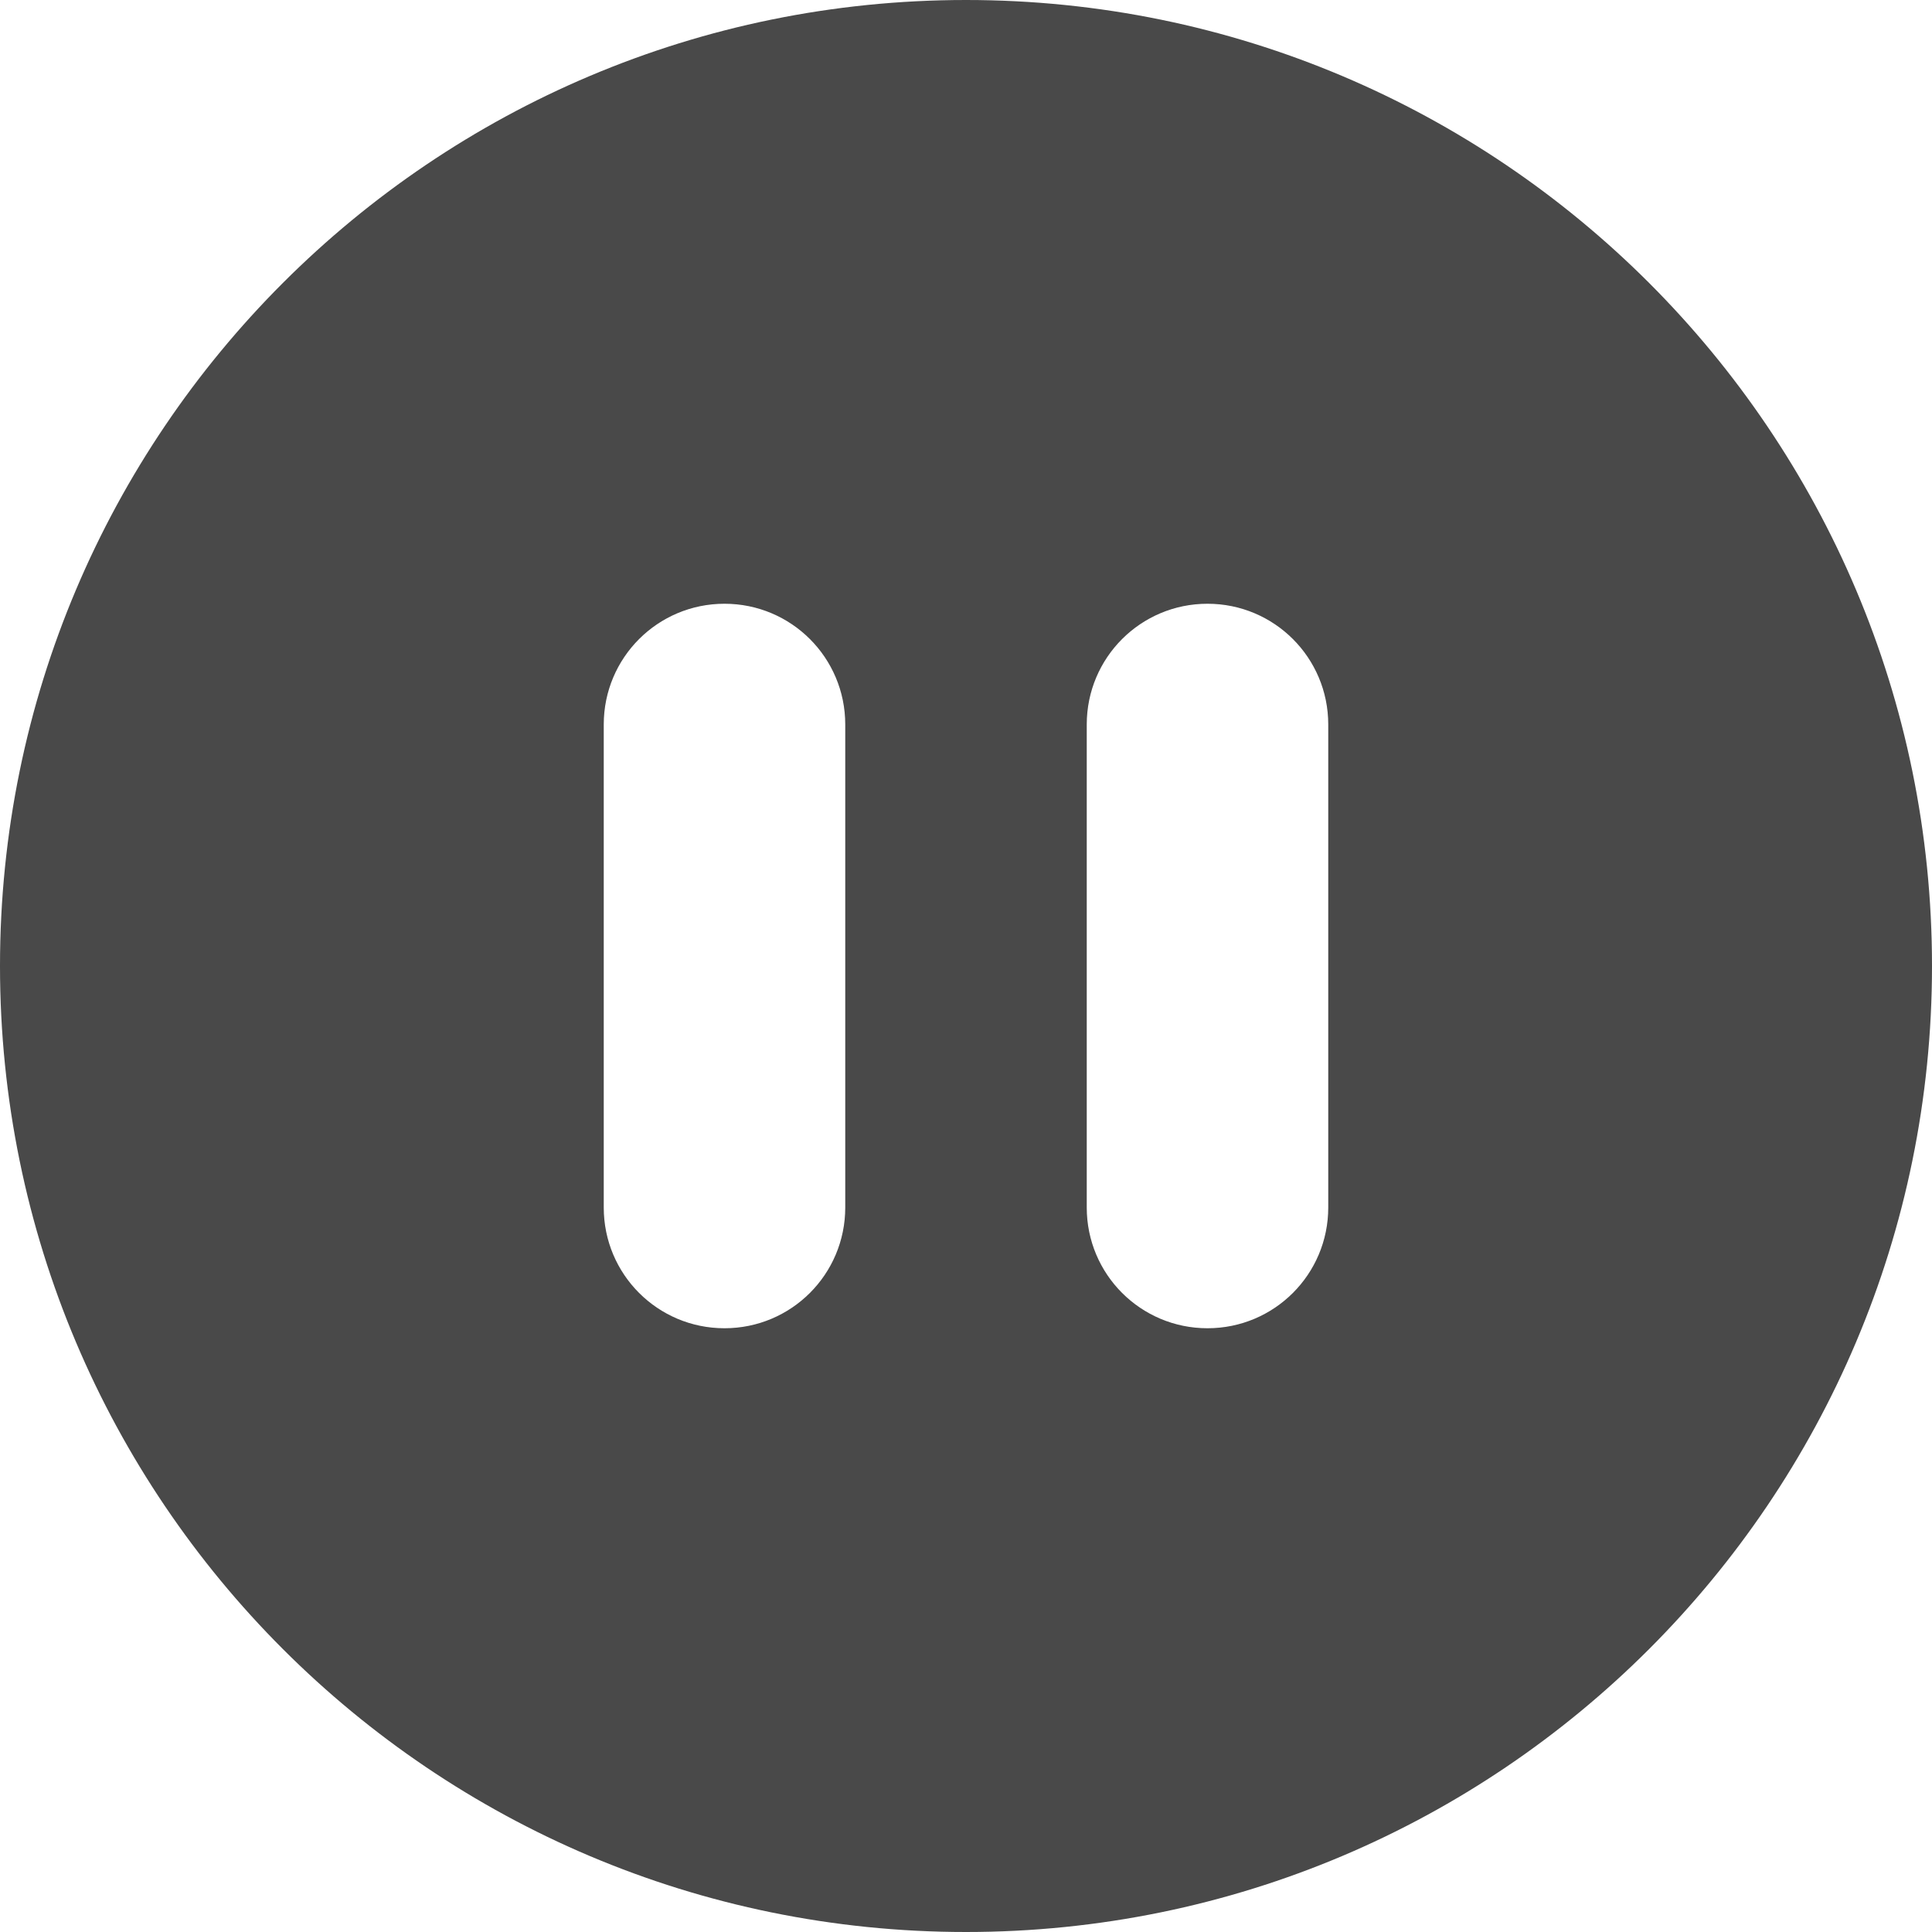
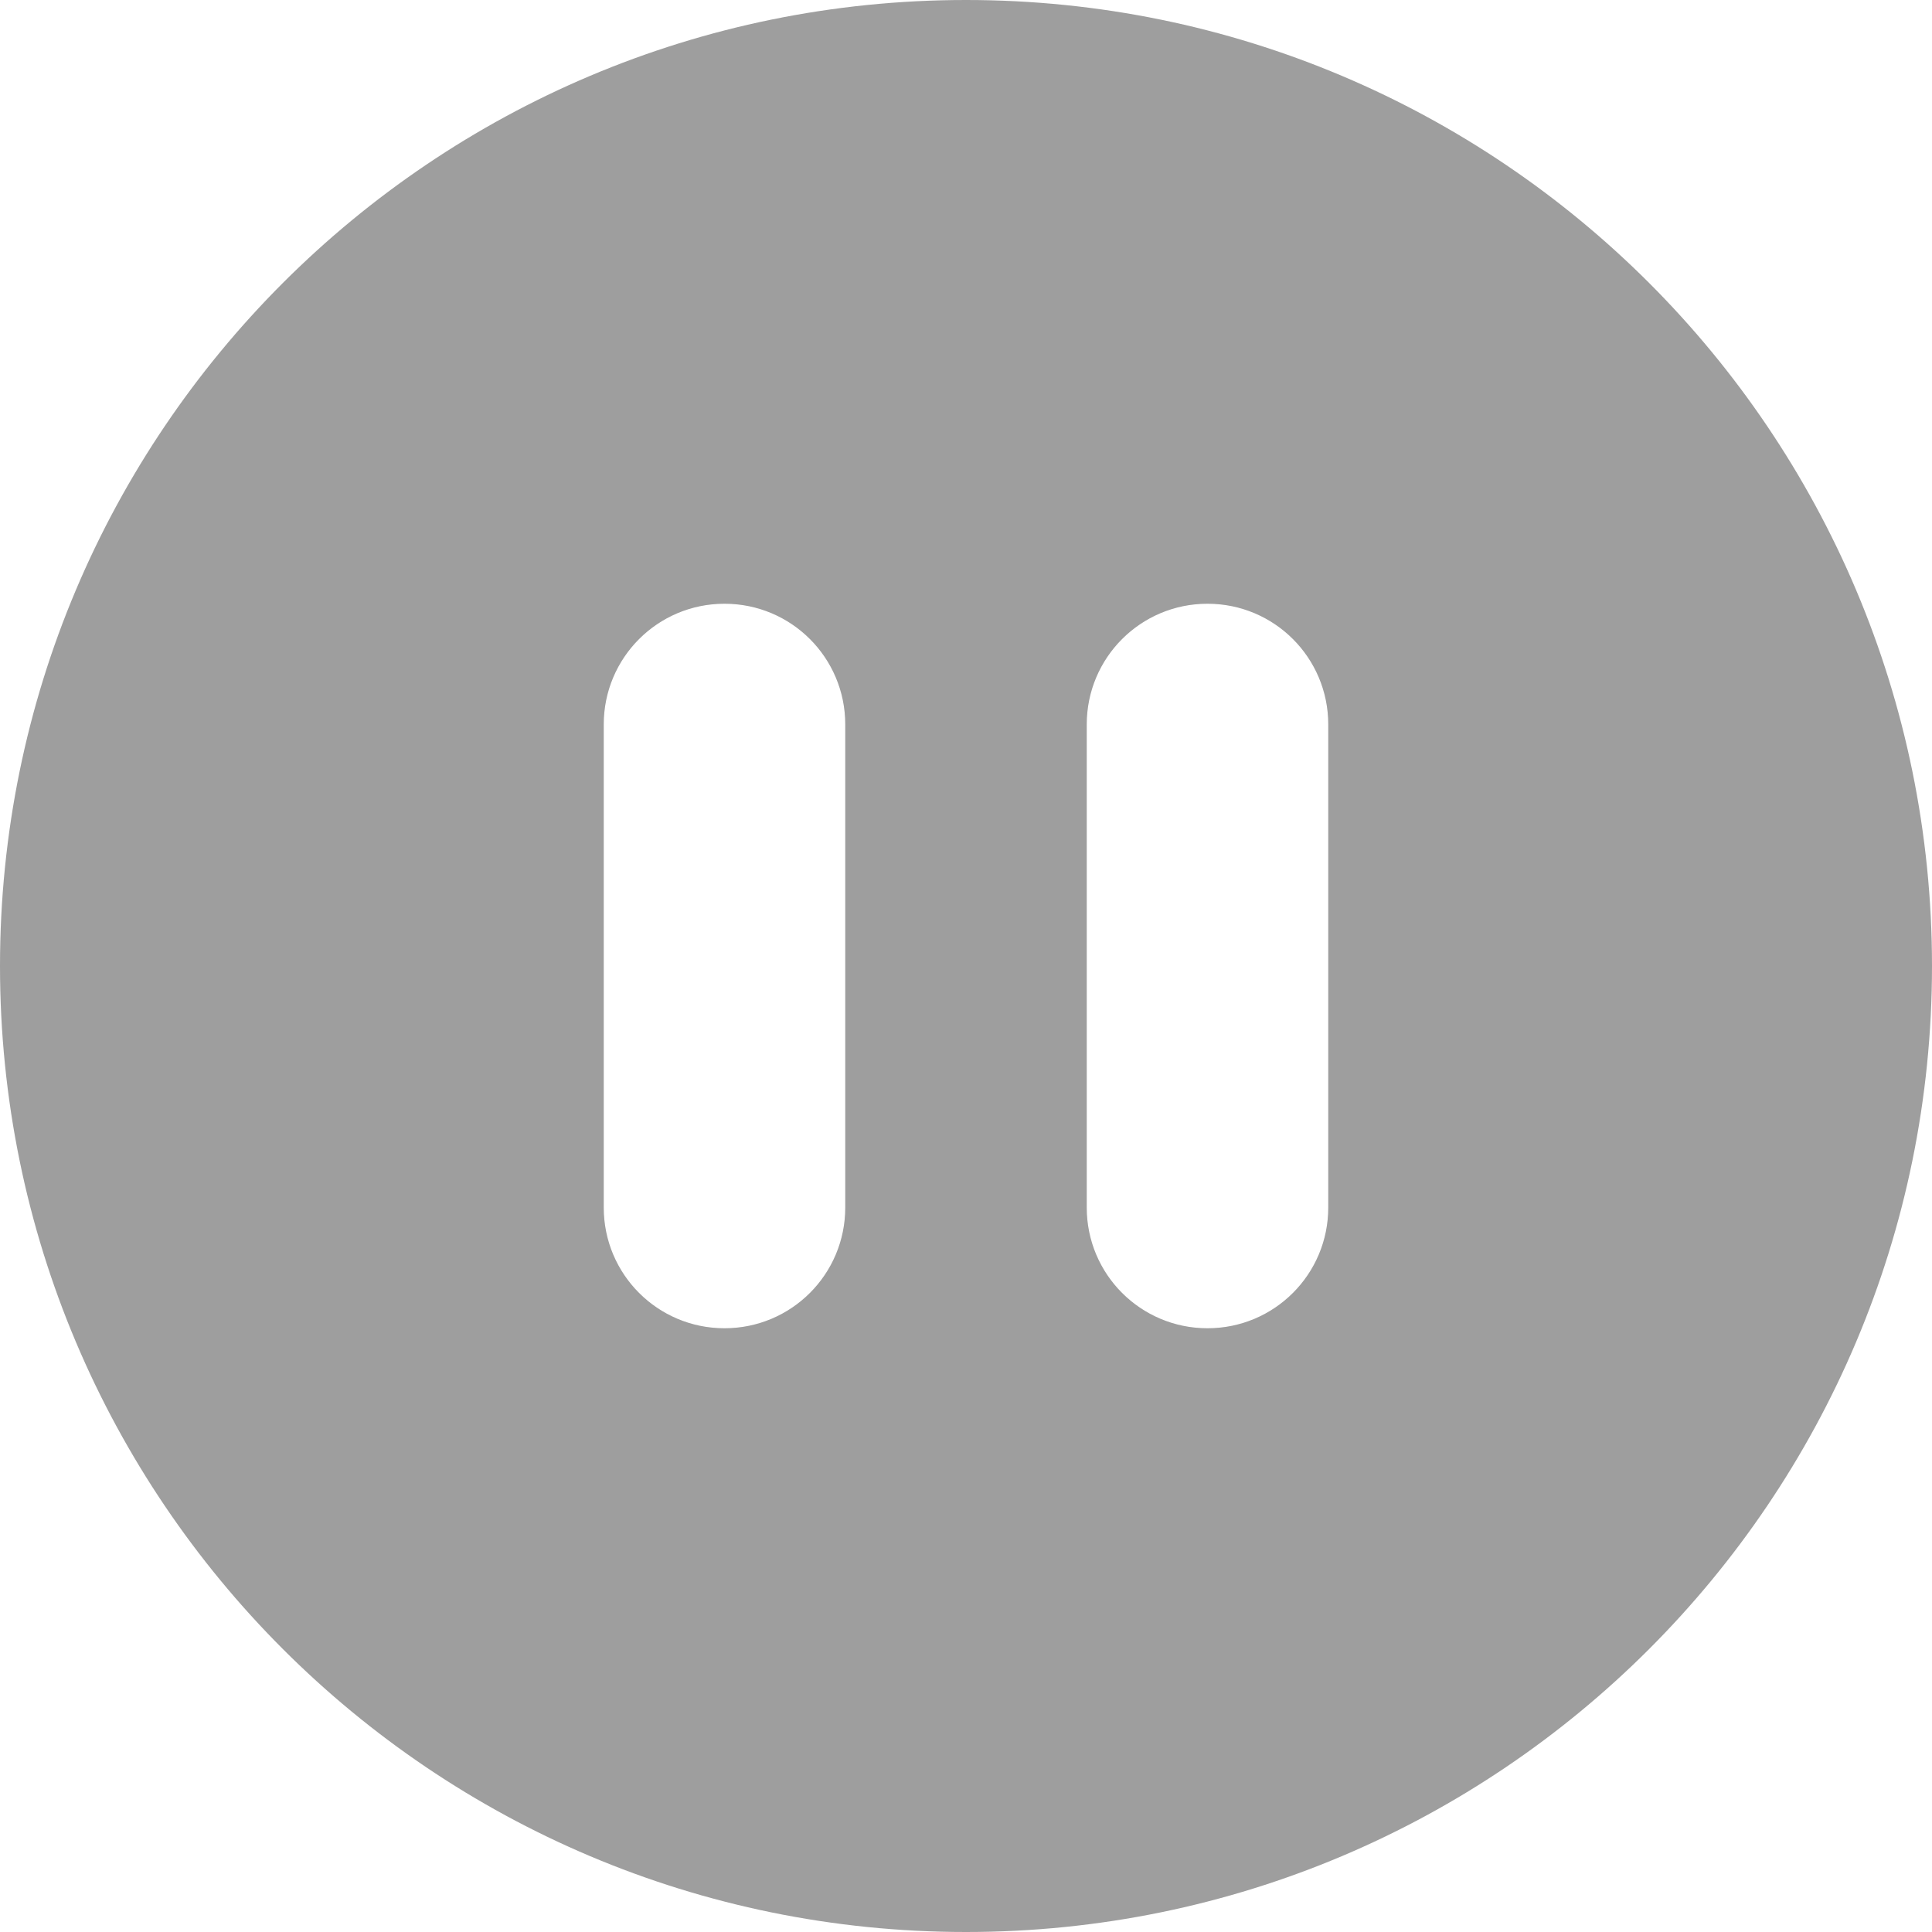
- <svg xmlns="http://www.w3.org/2000/svg" fill="rgba(13, 13, 13, 0.75)" viewBox="0 0 512 512">
+ <svg xmlns="http://www.w3.org/2000/svg" fill="rgba(13, 13, 13, 0.4)" viewBox="0 0 512 512">
  <path d="M256 512c141.4 0 256-114.6 256-256S397.4 0 256 0S0 114.6 0 256S114.6 512 256 512zM224 192V320c0 17.7-14.3 32-32 32s-32-14.3-32-32V192c0-17.7 14.3-32 32-32s32 14.3 32 32zm128 0V320c0 17.7-14.3 32-32 32s-32-14.3-32-32V192c0-17.7 14.3-32 32-32s32 14.3 32 32z" />
</svg>
